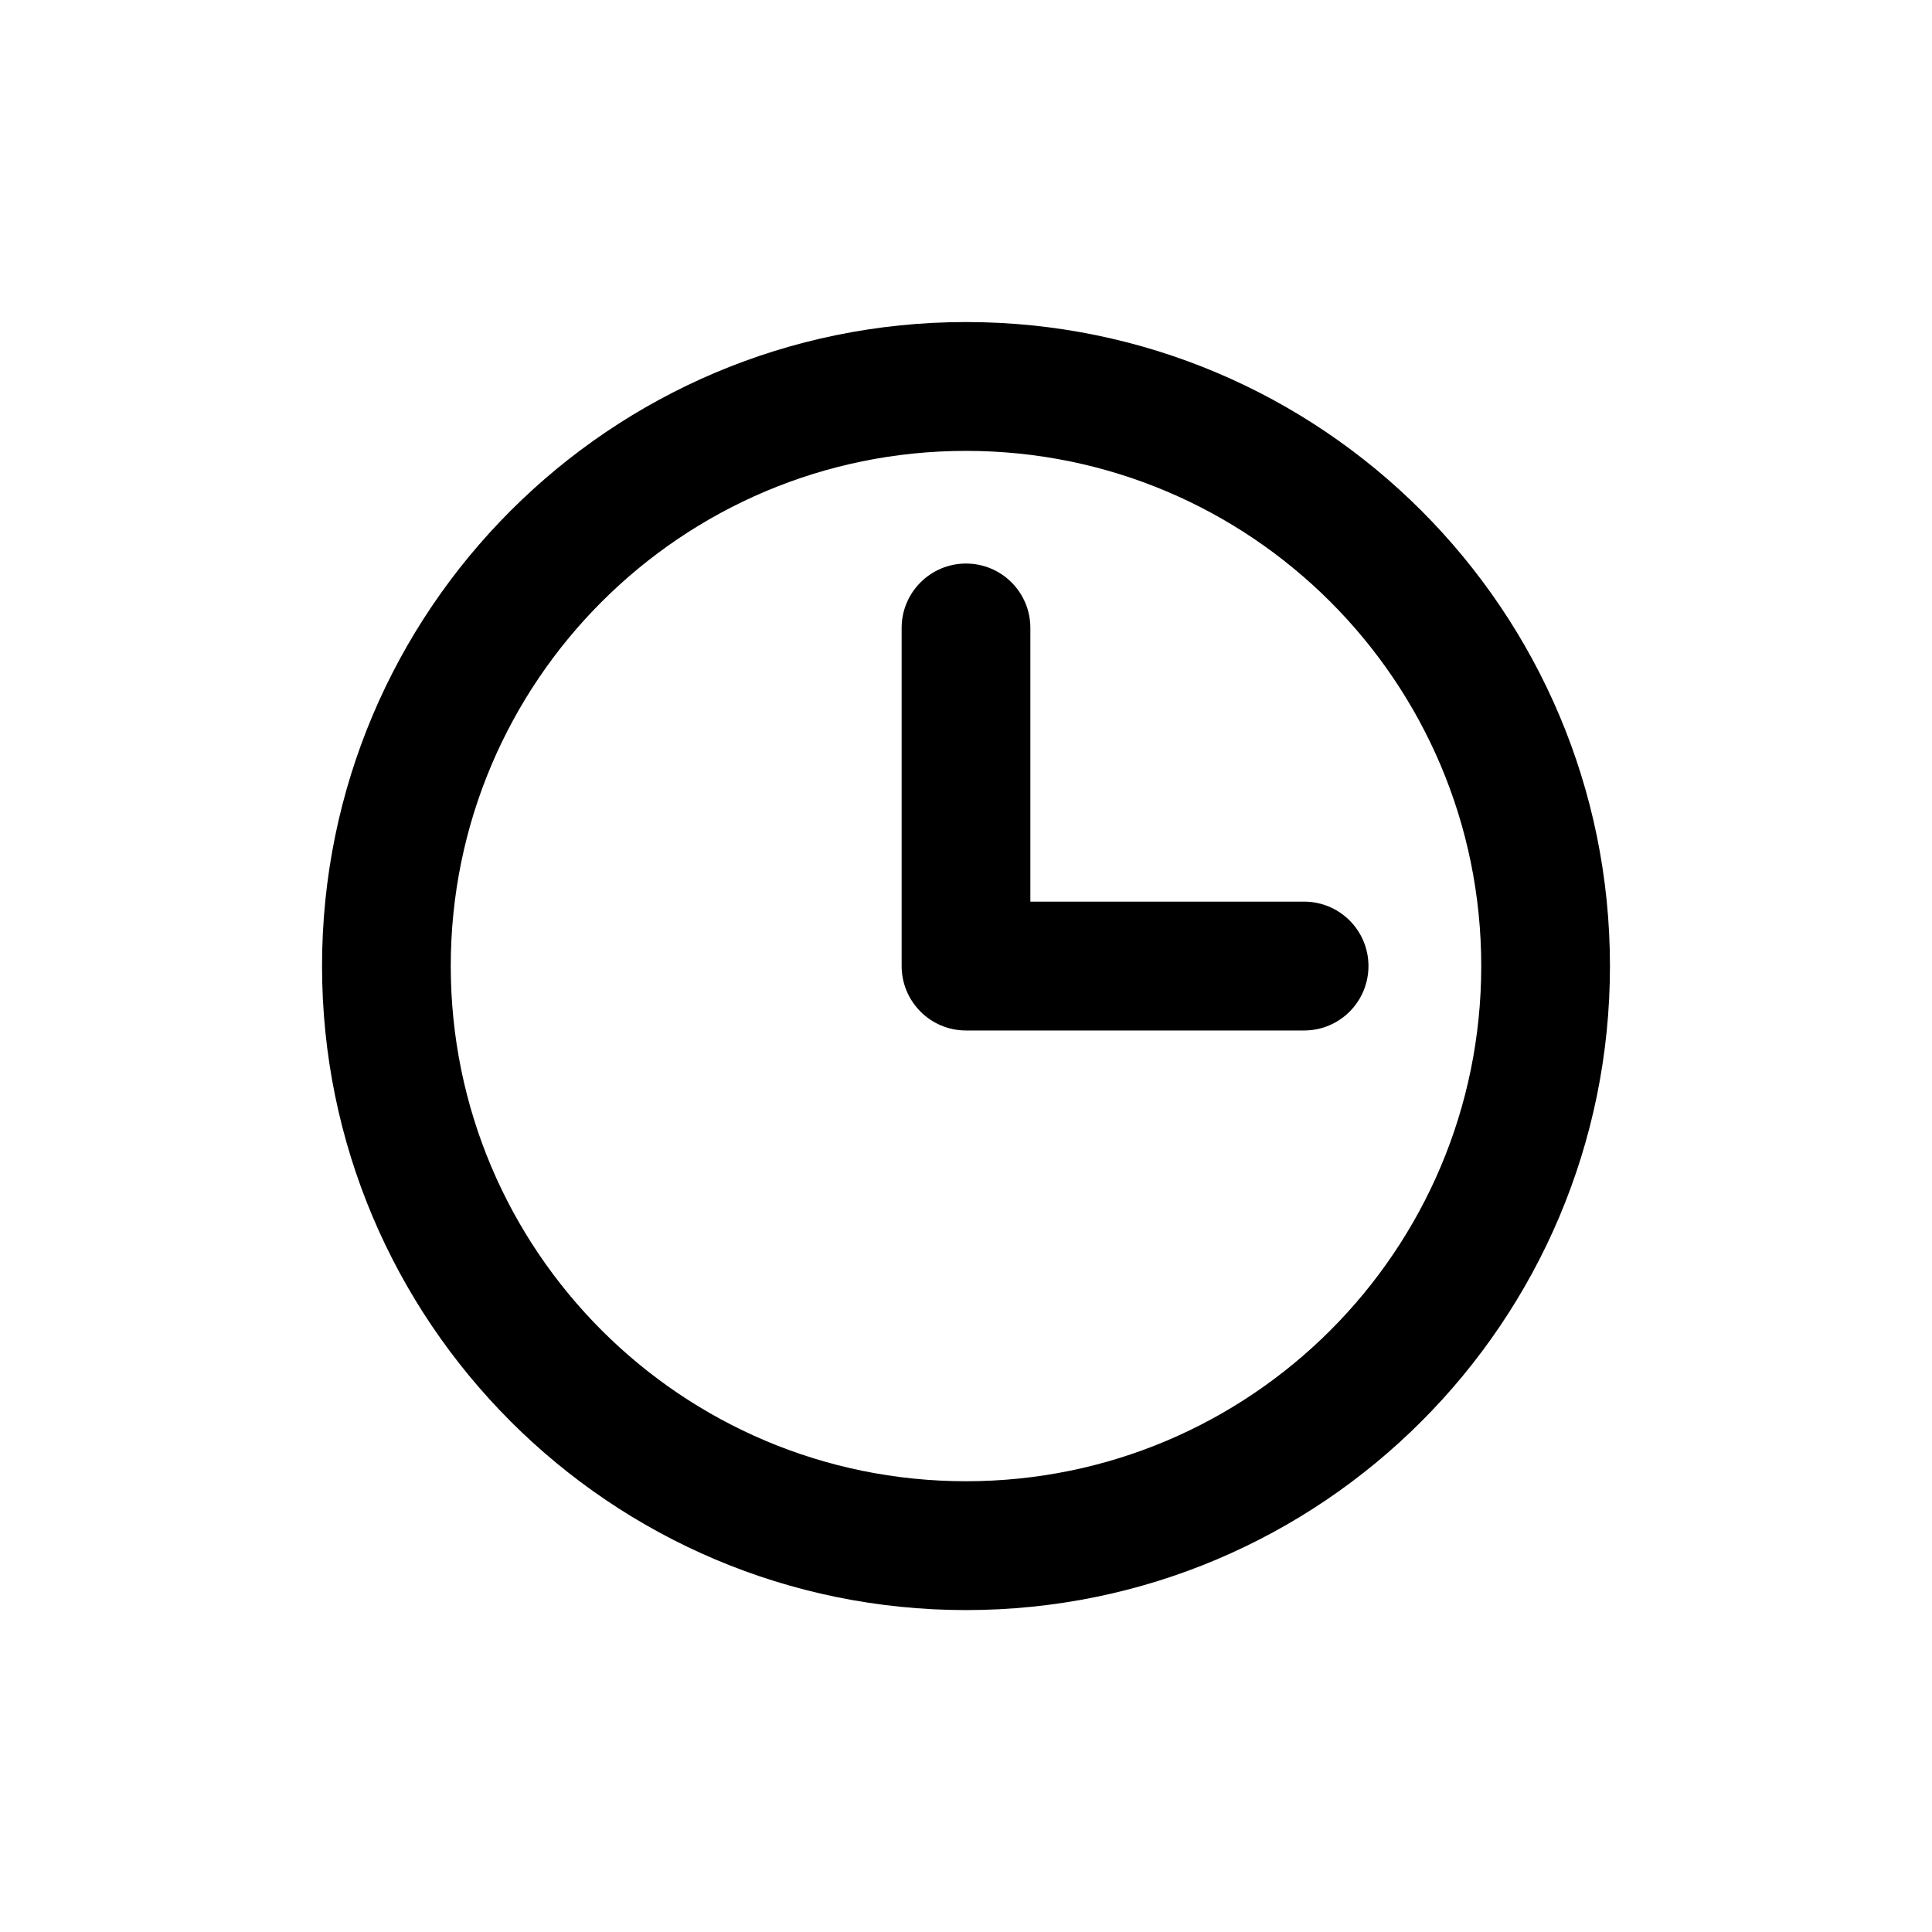
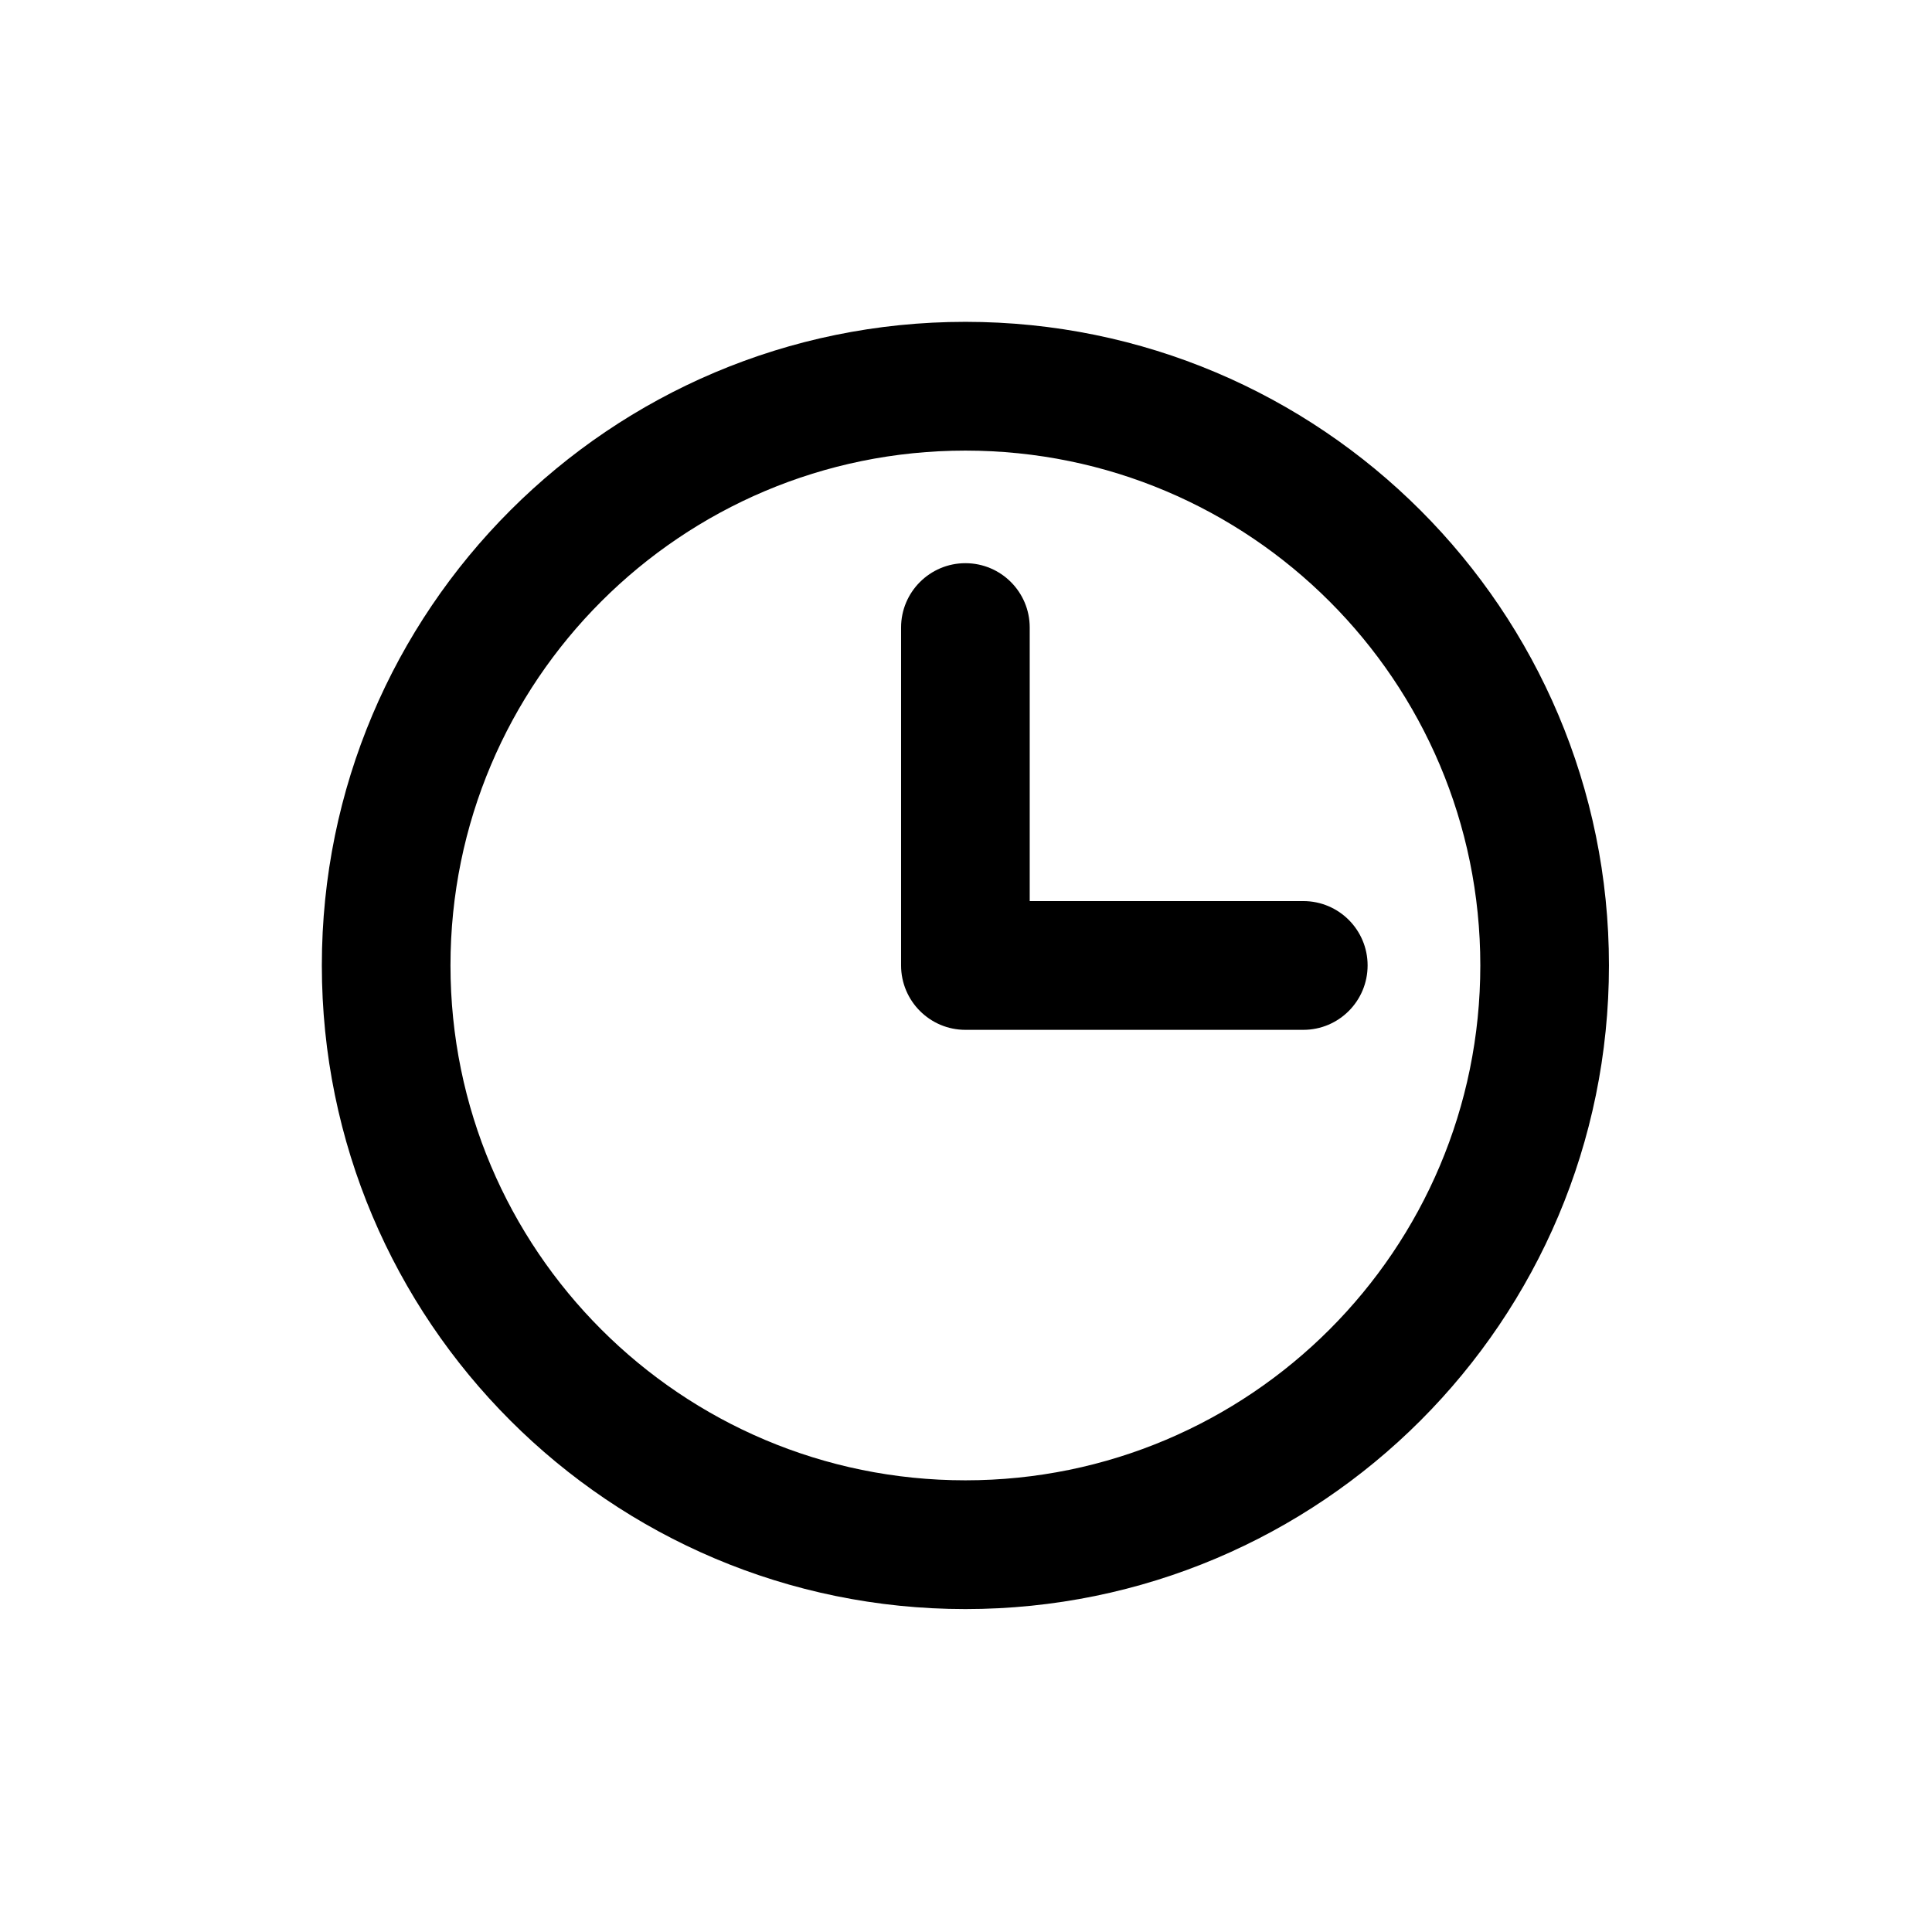
- <svg xmlns="http://www.w3.org/2000/svg" width="16" height="16" viewBox="0 0 16 16" fill="none">
+ <svg xmlns="http://www.w3.org/2000/svg" width="16" height="16" viewBox="0 0 16.01 16.01" fill="none">
  <path fill-rule="evenodd" clip-rule="evenodd" d="M8 3.734C5.644 3.734 3.733 5.644 3.733 8C3.733 10.357 5.644 12.267 8 12.267C10.357 12.267 12.267 10.357 12.267 8C12.267 5.644 10.357 3.734 8 3.734ZM2.667 8C2.667 5.055 5.055 2.667 8 2.667C10.946 2.667 13.333 5.055 13.333 8C13.333 10.946 10.946 13.334 8 13.334C5.055 13.334 2.667 10.946 2.667 8ZM8 4.667C8.295 4.667 8.533 4.906 8.533 5.2V7.467H10.8C11.095 7.467 11.333 7.706 11.333 8C11.333 8.295 11.095 8.534 10.8 8.534H8C7.706 8.534 7.467 8.295 7.467 8V5.2C7.467 4.906 7.706 4.667 8 4.667Z" fill="CurrentColor" />
</svg>
